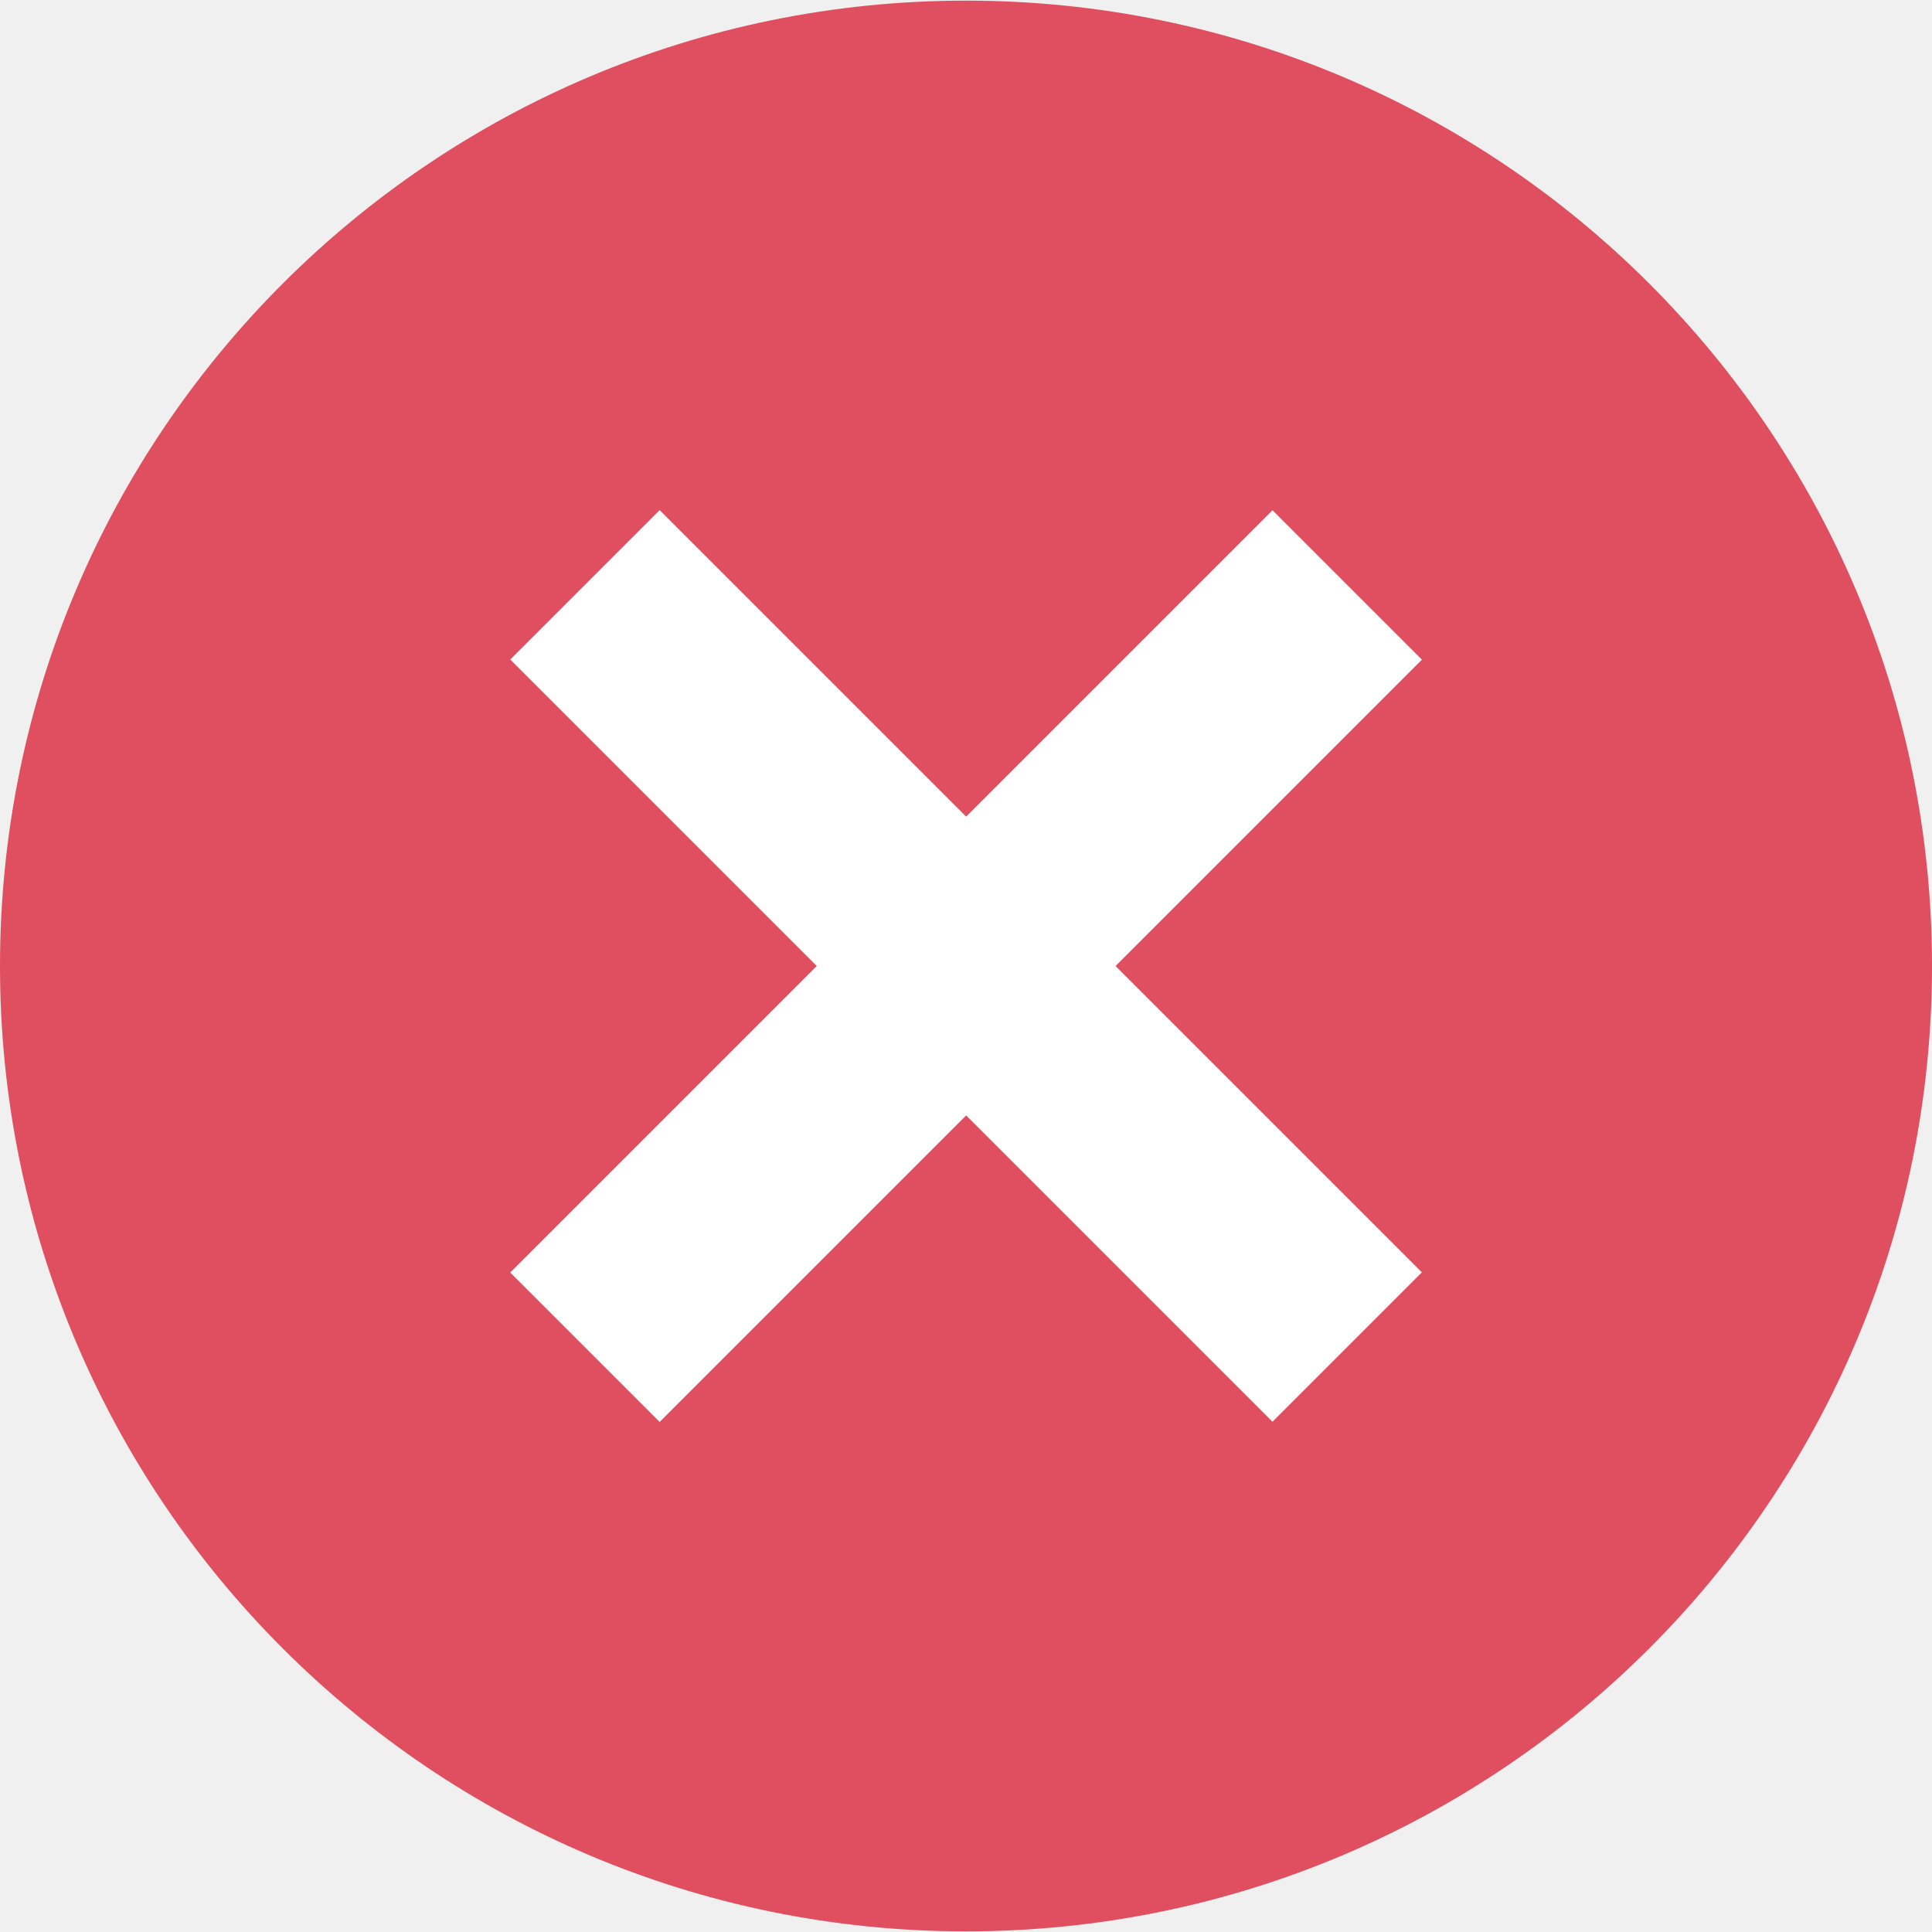
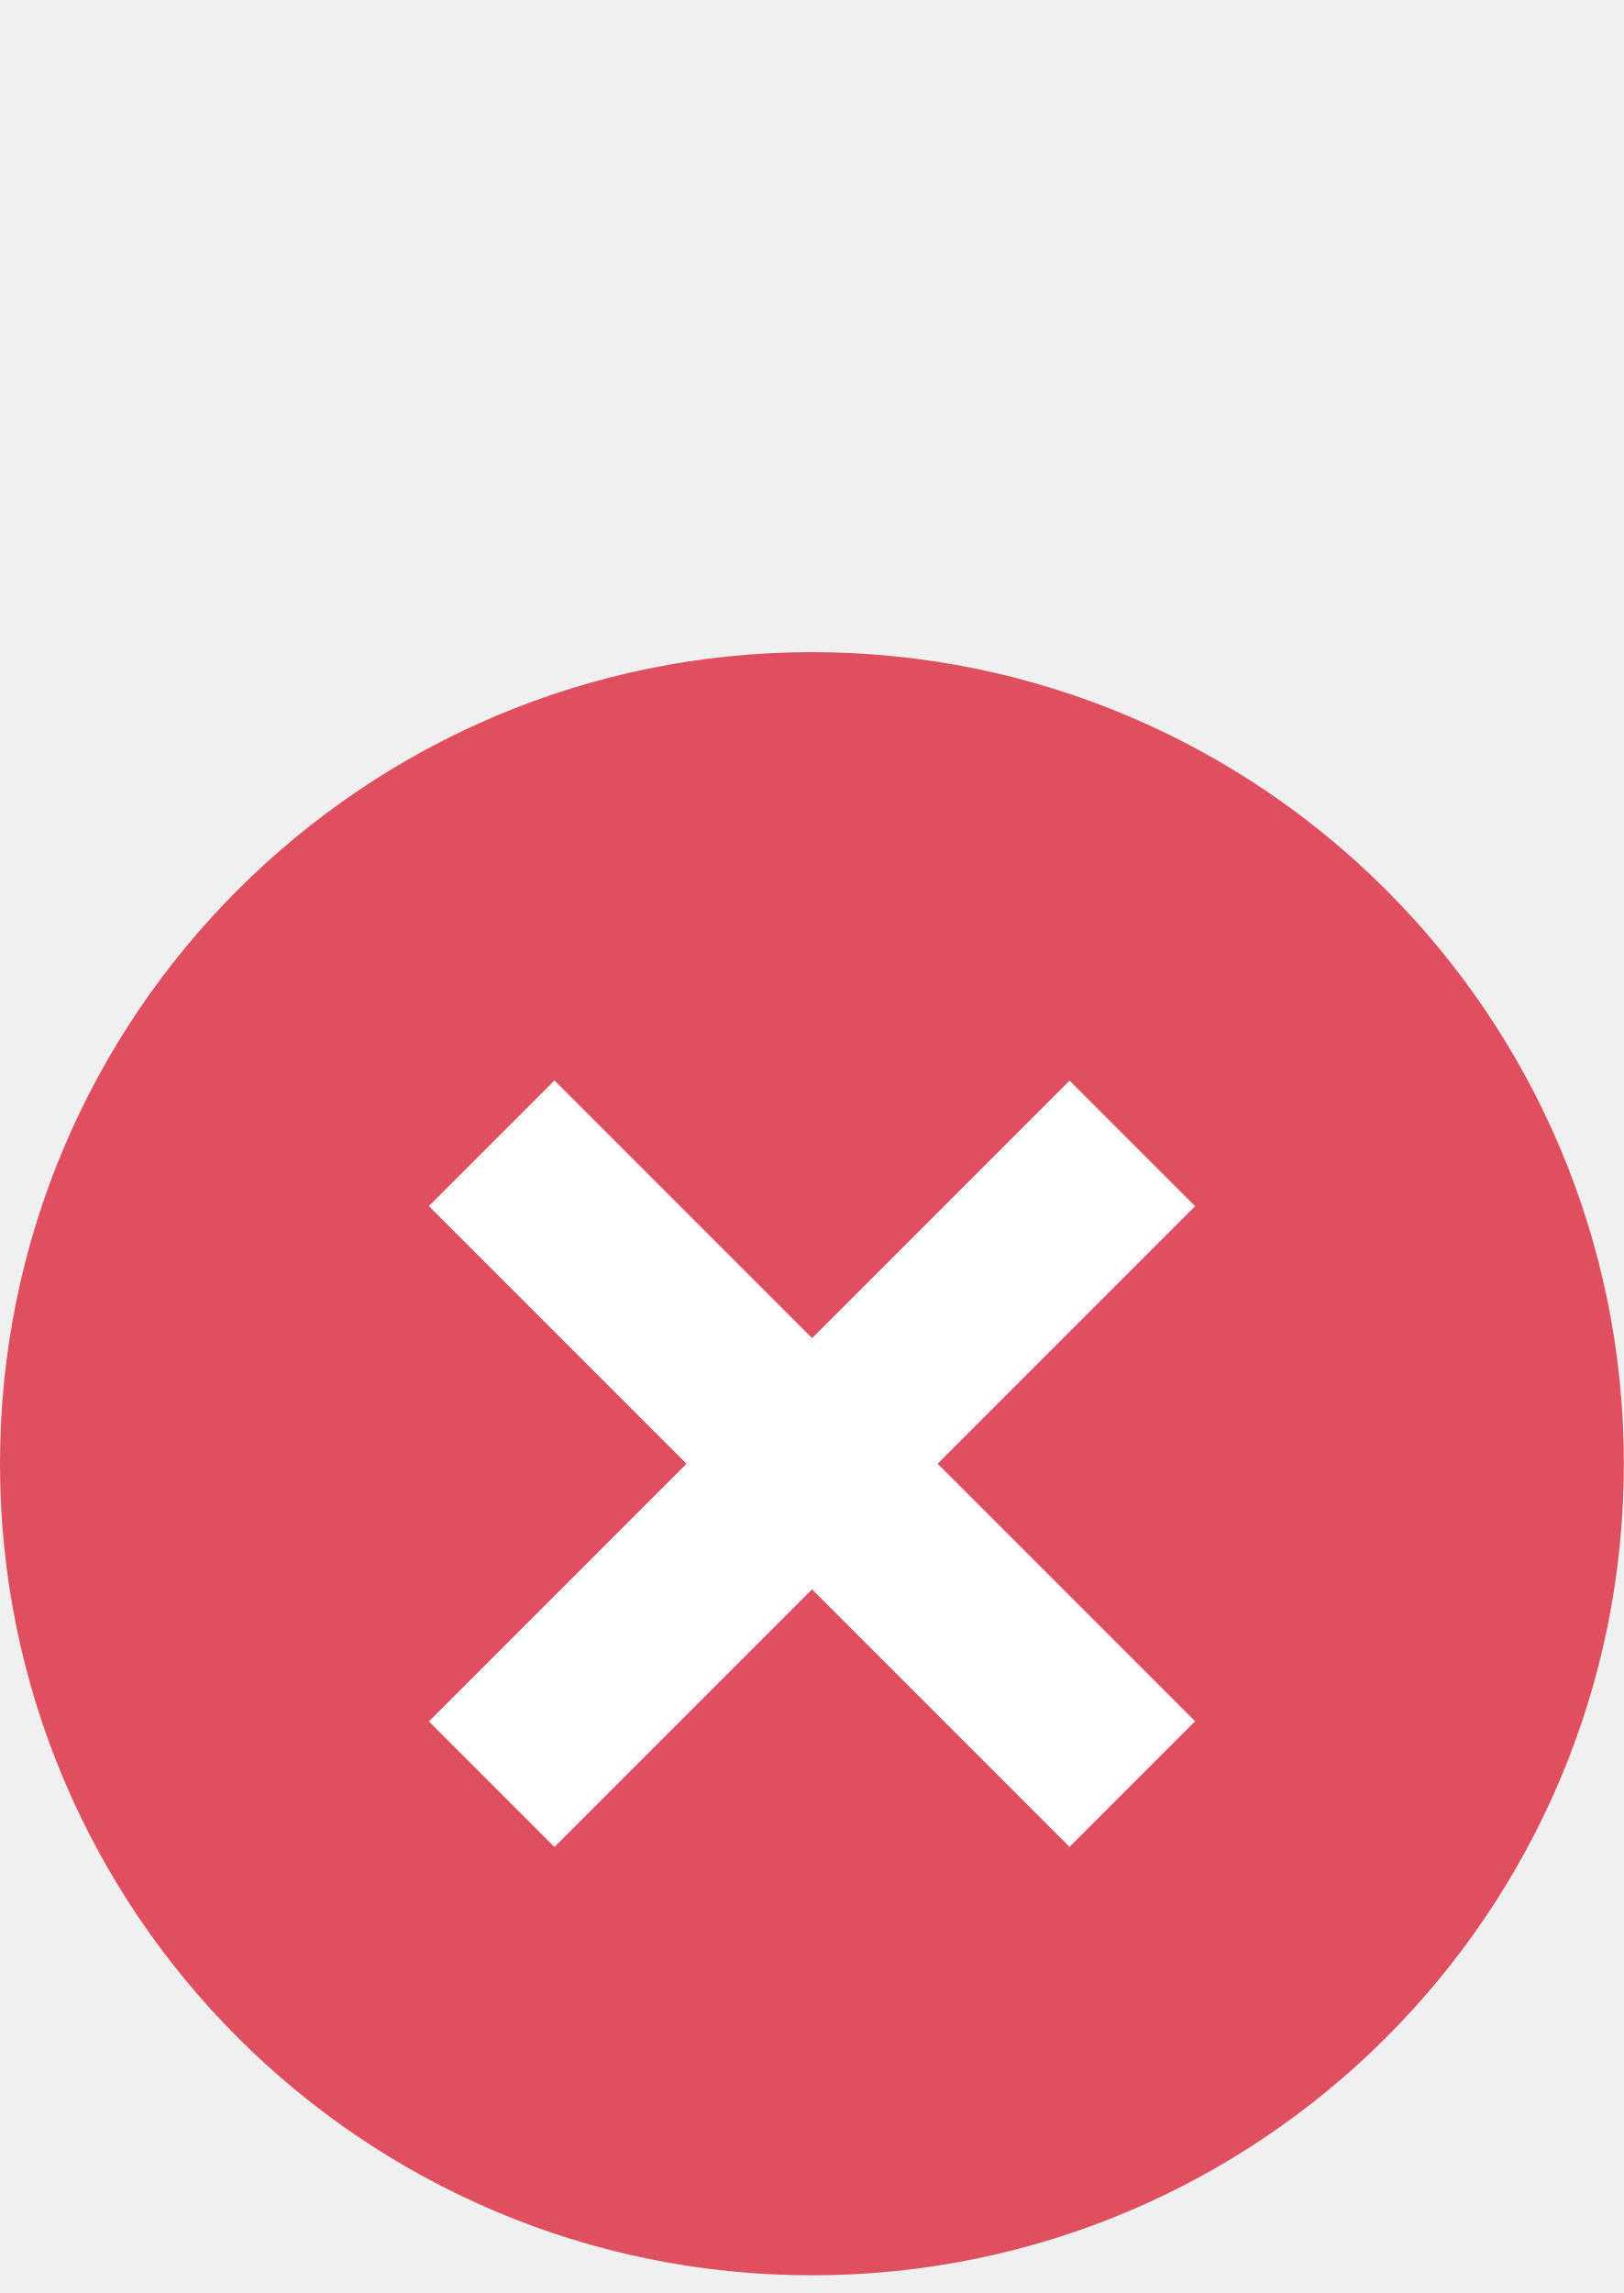
- <svg xmlns="http://www.w3.org/2000/svg" version="1.1" id="Layer_1" x="0px" y="0px" viewBox="0 0 512 512" style="enable-background:new 0 0 512 512;" xml:space="preserve">
+ <svg xmlns="http://www.w3.org/2000/svg" width="17" height="24" viewBox="0 0 512 312" fill="none">
  <ellipse style="fill:#E04F5F;" cx="256" cy="256" rx="256" ry="255.832" />
  <g transform="matrix(-0.7071 0.7071 -0.7071 -0.7071 77.26 32)">
    <rect x="3.98" y="-427.615" style="fill:#FFFFFF;" width="55.992" height="285.672" />
    <rect x="-110.828" y="-312.815" style="fill:#FFFFFF;" width="285.672" height="55.992" />
  </g>
-   <g>
- </g>
-   <g>
- </g>
-   <g>
- </g>
-   <g>
- </g>
-   <g>
- </g>
-   <g>
- </g>
-   <g>
- </g>
-   <g>
- </g>
-   <g>
- </g>
-   <g>
- </g>
-   <g>
- </g>
-   <g>
- </g>
-   <g>
- </g>
-   <g>
- </g>
-   <g>
- </g>
</svg>
